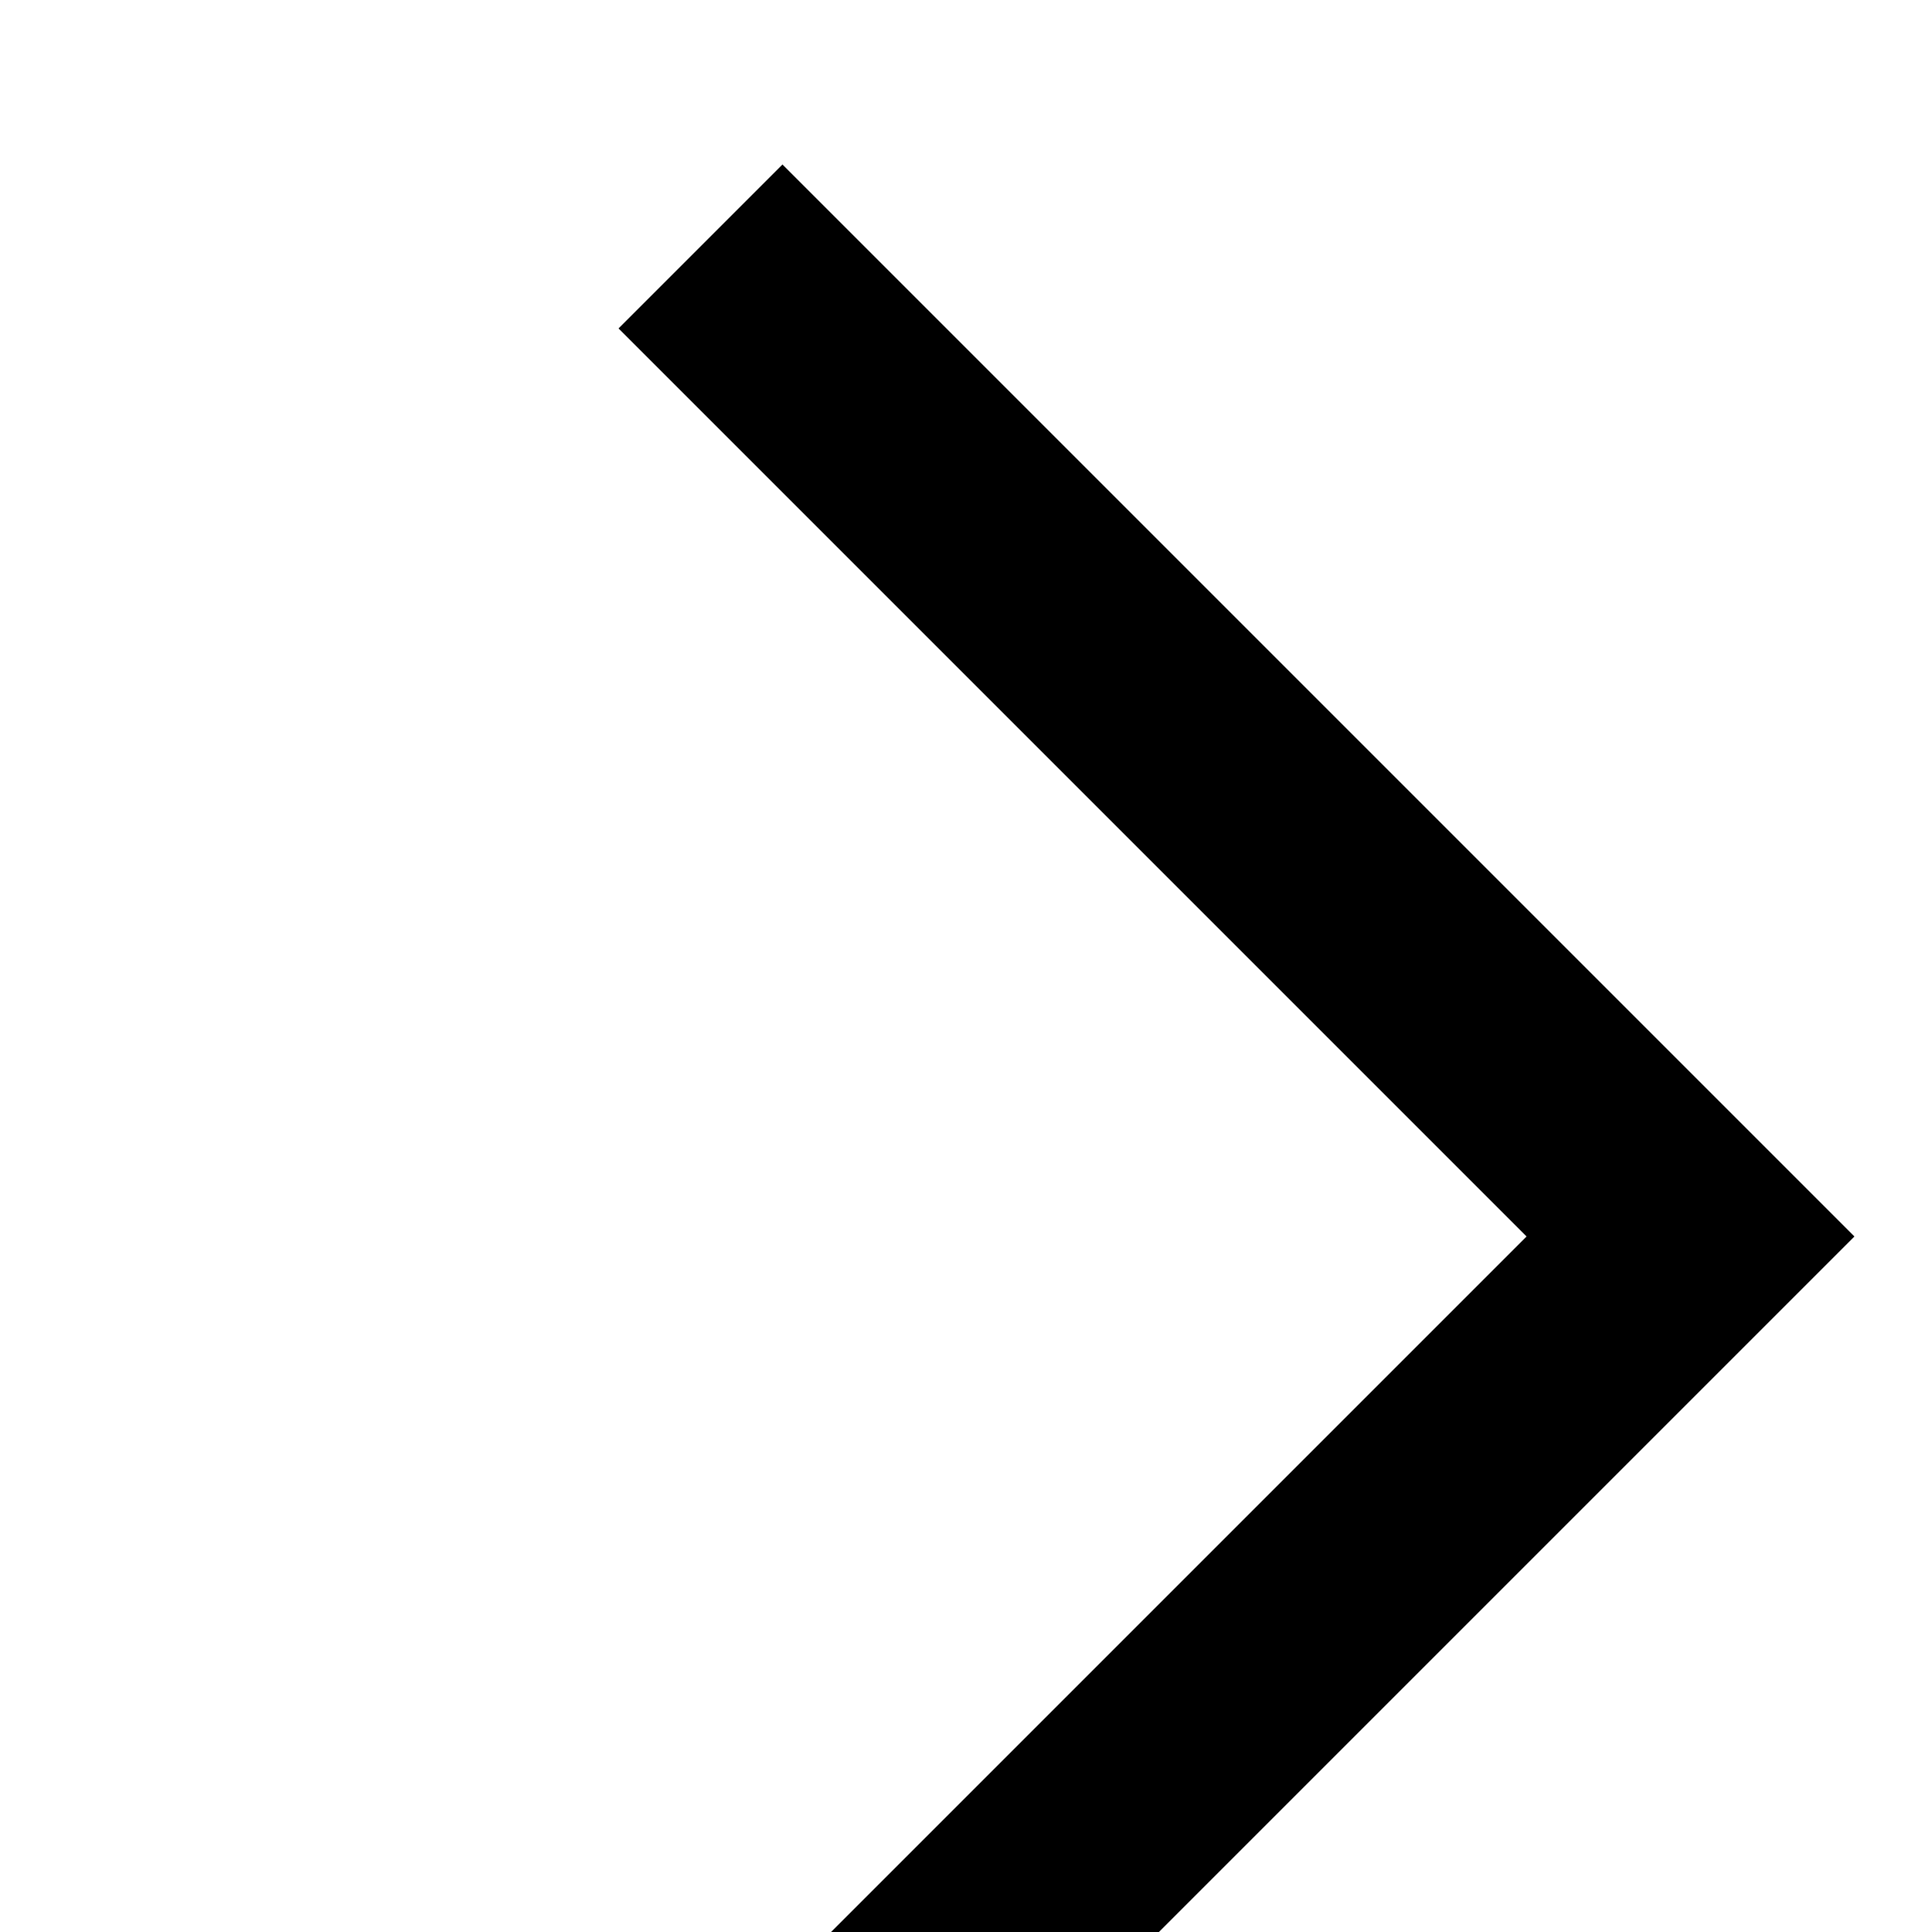
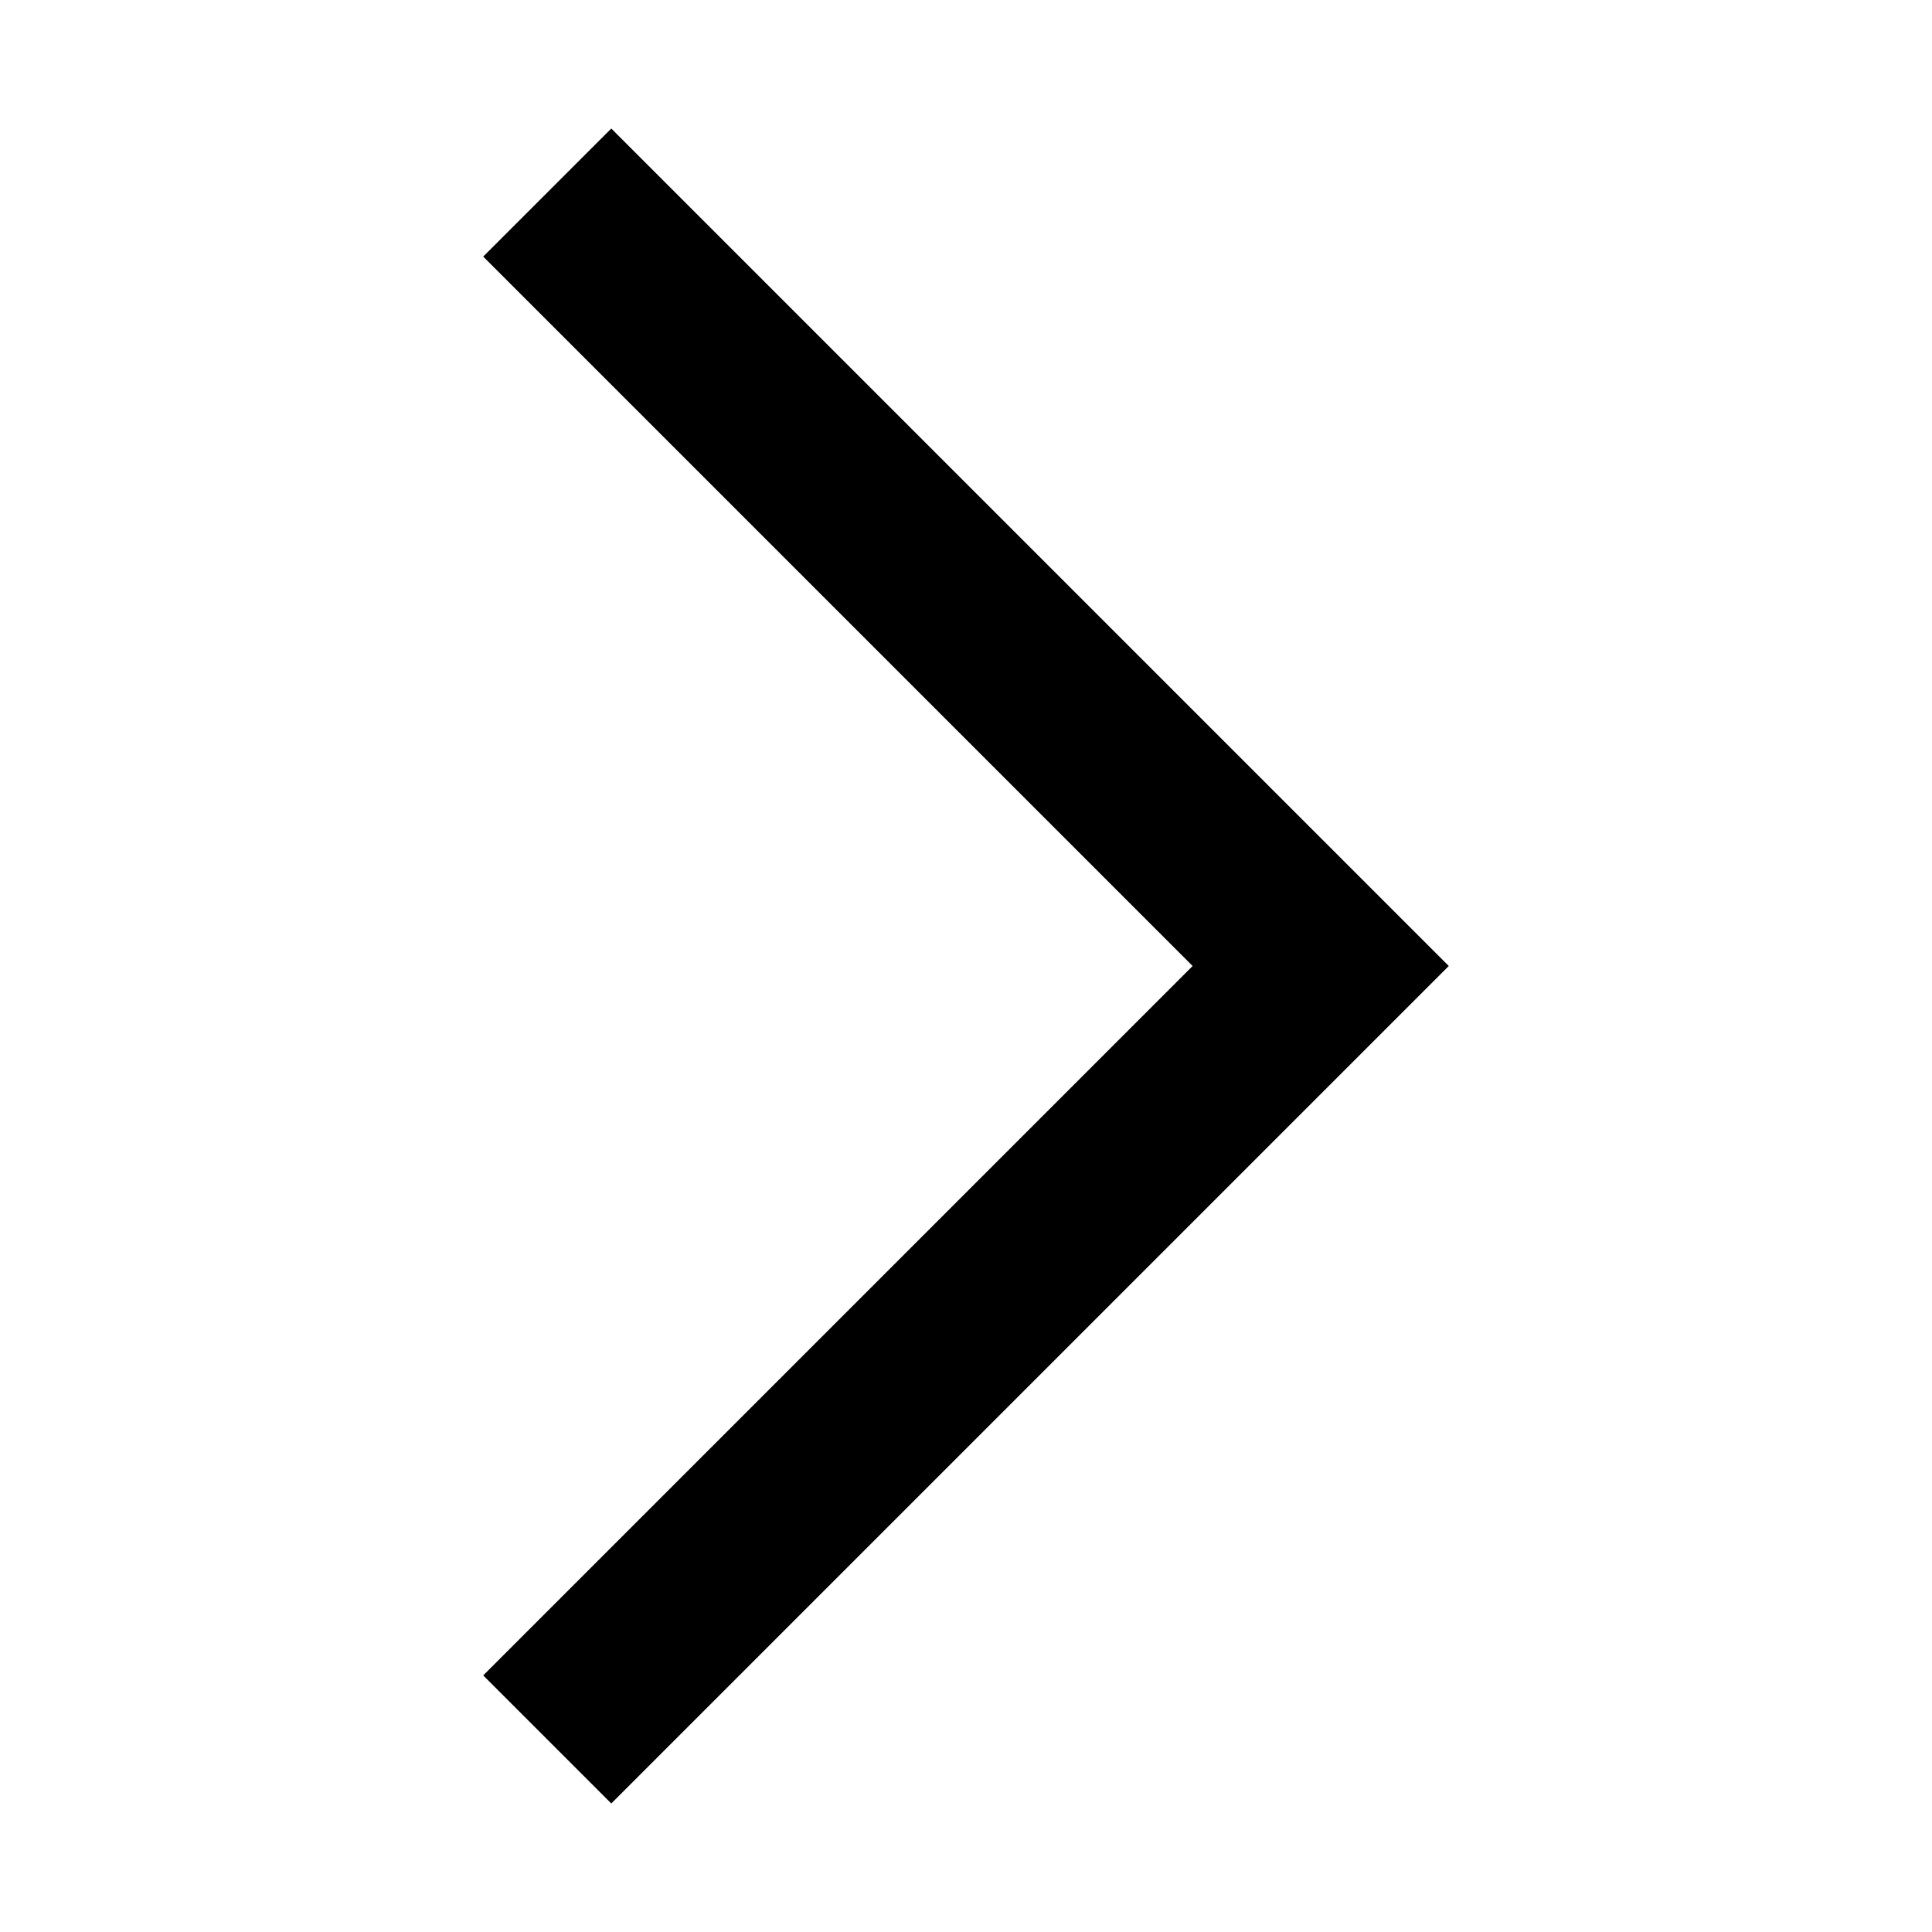
- <svg xmlns="http://www.w3.org/2000/svg" width="100" height="100">
+ <svg xmlns="http://www.w3.org/2000/svg" width="128" height="128">
  <path id="right" fill="none" stroke="currentColor" stroke-width="12" stroke-miterlimit="10" d="M40.5 17l47 47m0 0l-47 47" stroke-linecap="square" />
</svg>
